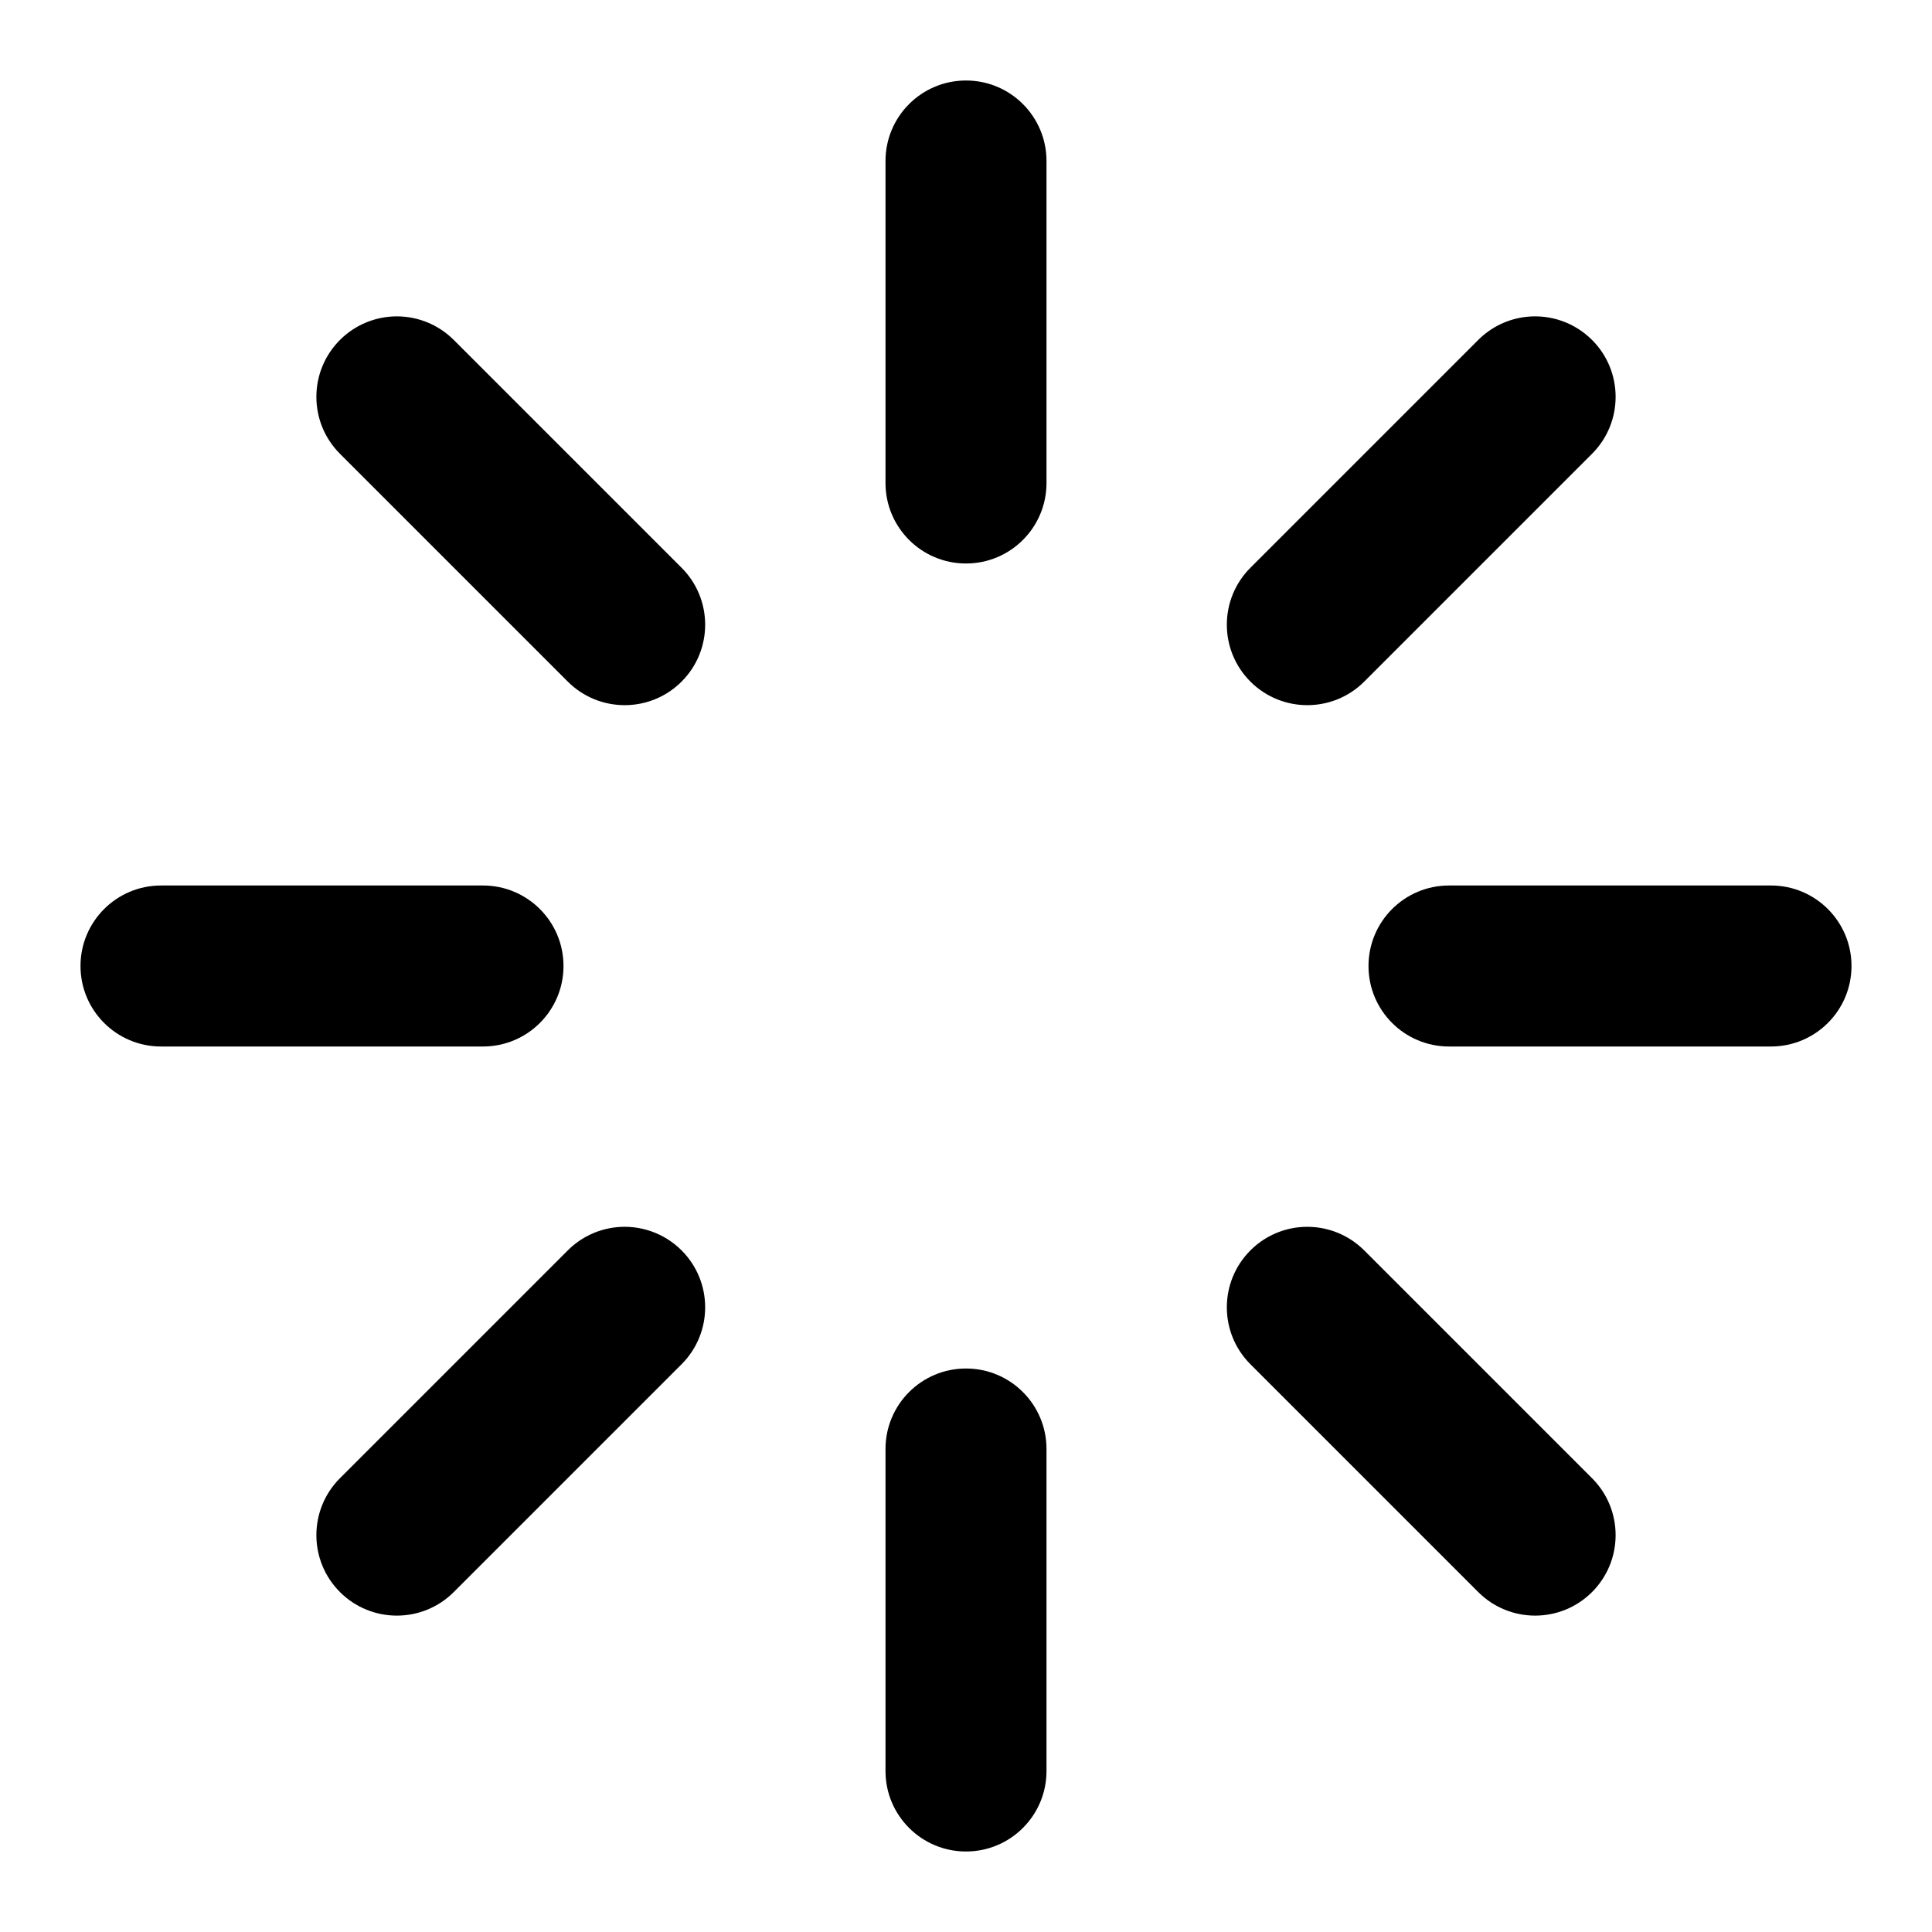
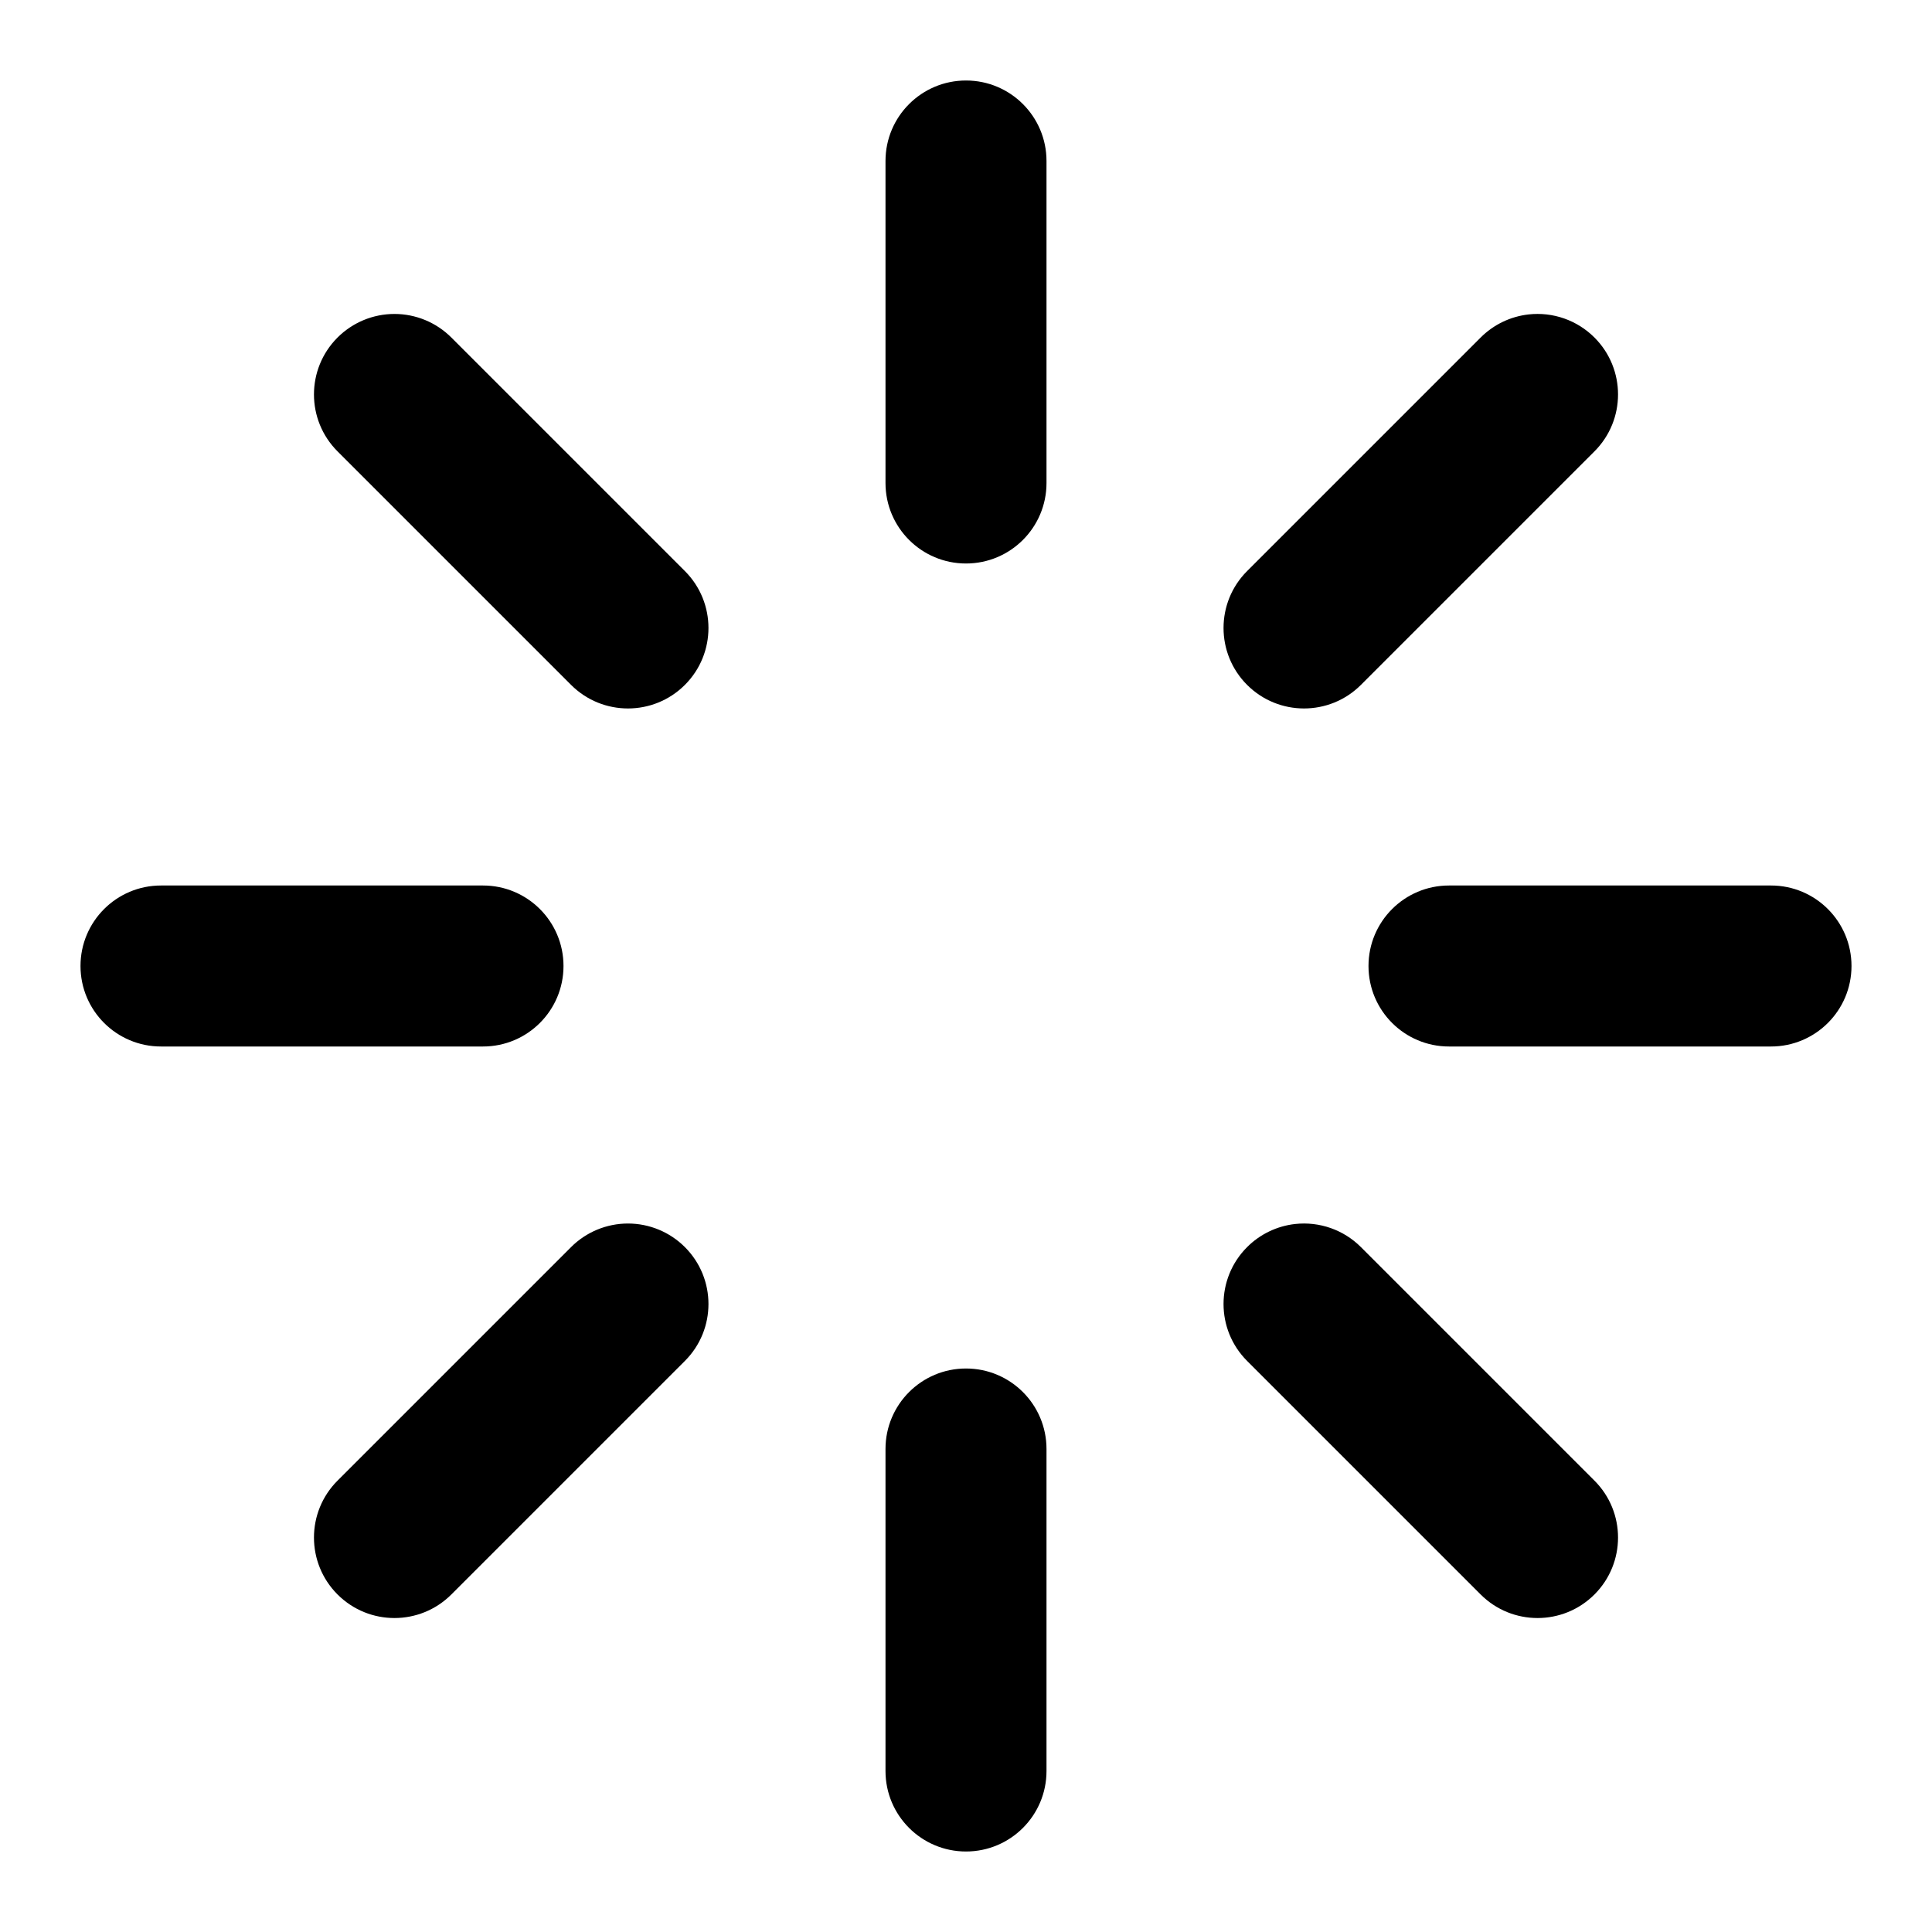
- <svg xmlns="http://www.w3.org/2000/svg" width="24" height="24" viewBox="0 0 24 24" fill="currentColor" tags="load,wait" categories="multimedia,layout">
-   <path d="M 12 1 A 1 1 0 0 0 11 2 L 11 6 A 1 1 0 0 0 12 7 A 1 1 0 0 0 13 6 L 13 2 A 1 1 0 0 0 12 1 z M 4.93 3.93 A 1 1 0 0 0 4.223 4.223 A 1 1 0 0 0 4.223 5.637 L 7.053 8.467 A 1 1 0 0 0 8.467 8.467 A 1 1 0 0 0 8.467 7.053 L 5.637 4.223 A 1 1 0 0 0 4.93 3.93 z M 18.959 3.936 A 1 1 0 0 0 18.363 4.223 L 15.533 7.053 A 1 1 0 0 0 15.533 8.467 A 1 1 0 0 0 16.947 8.467 L 19.777 5.637 A 1 1 0 0 0 19.777 4.223 A 1 1 0 0 0 18.959 3.936 z M 2 11 A 1 1 0 0 0 1 12 A 1 1 0 0 0 2 13 L 6 13 A 1 1 0 0 0 7 12 A 1 1 0 0 0 6 11 L 2 11 z M 18 11 A 1 1 0 0 0 17 12 A 1 1 0 0 0 18 13 L 22 13 A 1 1 0 0 0 23 12 A 1 1 0 0 0 22 11 L 18 11 z M 7.648 15.246 A 1 1 0 0 0 7.053 15.533 L 4.223 18.363 A 1 1 0 0 0 4.223 19.777 A 1 1 0 0 0 5.637 19.777 L 8.467 16.947 A 1 1 0 0 0 8.467 15.533 A 1 1 0 0 0 7.648 15.246 z M 16.129 15.246 A 1 1 0 0 0 15.533 15.533 A 1 1 0 0 0 15.533 16.947 L 18.363 19.777 A 1 1 0 0 0 19.777 19.777 A 1 1 0 0 0 19.777 18.363 L 16.947 15.533 A 1 1 0 0 0 16.129 15.246 z M 12 17 A 1 1 0 0 0 11 18 L 11 22 A 1 1 0 0 0 12 23 A 1 1 0 0 0 13 22 L 13 18 A 1 1 0 0 0 12 17 z " />
+ <svg xmlns="http://www.w3.org/2000/svg" width="24" height="24" viewBox="0 0 24 24" fill="currentColor" tags="loading,wait,busy,progress,spinner,spinning,throbber" categories="cursors,multimedia,layout,design">
+   <path d="M 12 1 A 1 1 0 0 0 11 2 L 11 6 A 1 1 0 0 0 12 7 A 1 1 0 0 0 13 6 L 13 2 A 1 1 0 0 0 12 1 z M 4.9 3.9 A 1 1 0 0 0 4.193 4.193 A 1 1 0 0 0 4.193 5.607 L 7.094 8.508 A 1 1 0 0 0 8.508 8.508 A 1 1 0 0 0 8.508 7.094 L 5.607 4.193 A 1 1 0 0 0 4.9 3.9 z M 18.988 3.906 A 1 1 0 0 0 18.393 4.193 L 15.492 7.094 A 1 1 0 0 0 15.492 8.508 A 1 1 0 0 0 16.906 8.508 L 19.807 5.607 A 1 1 0 0 0 19.807 4.193 A 1 1 0 0 0 18.988 3.906 z M 2 11 A 1 1 0 0 0 1 12 A 1 1 0 0 0 2 13 L 6 13 A 1 1 0 0 0 7 12 A 1 1 0 0 0 6 11 L 2 11 z M 18 11 A 1 1 0 0 0 17 12 A 1 1 0 0 0 18 13 L 22 13 A 1 1 0 0 0 23 12 A 1 1 0 0 0 22 11 L 18 11 z M 7.801 15.199 A 1 1 0 0 0 7.094 15.492 L 4.193 18.393 A 1 1 0 0 0 4.193 19.807 A 1 1 0 0 0 5.607 19.807 L 8.508 16.906 A 1 1 0 0 0 8.508 15.492 A 1 1 0 0 0 7.801 15.199 z M 16.088 15.205 A 1 1 0 0 0 15.492 15.492 A 1 1 0 0 0 15.492 16.906 L 18.393 19.807 A 1 1 0 0 0 19.807 19.807 A 1 1 0 0 0 19.807 18.393 L 16.906 15.492 A 1 1 0 0 0 16.088 15.205 z M 12 17 A 1 1 0 0 0 11 18 L 11 22 A 1 1 0 0 0 12 23 A 1 1 0 0 0 13 22 L 13 18 A 1 1 0 0 0 12 17 z " />
</svg>
